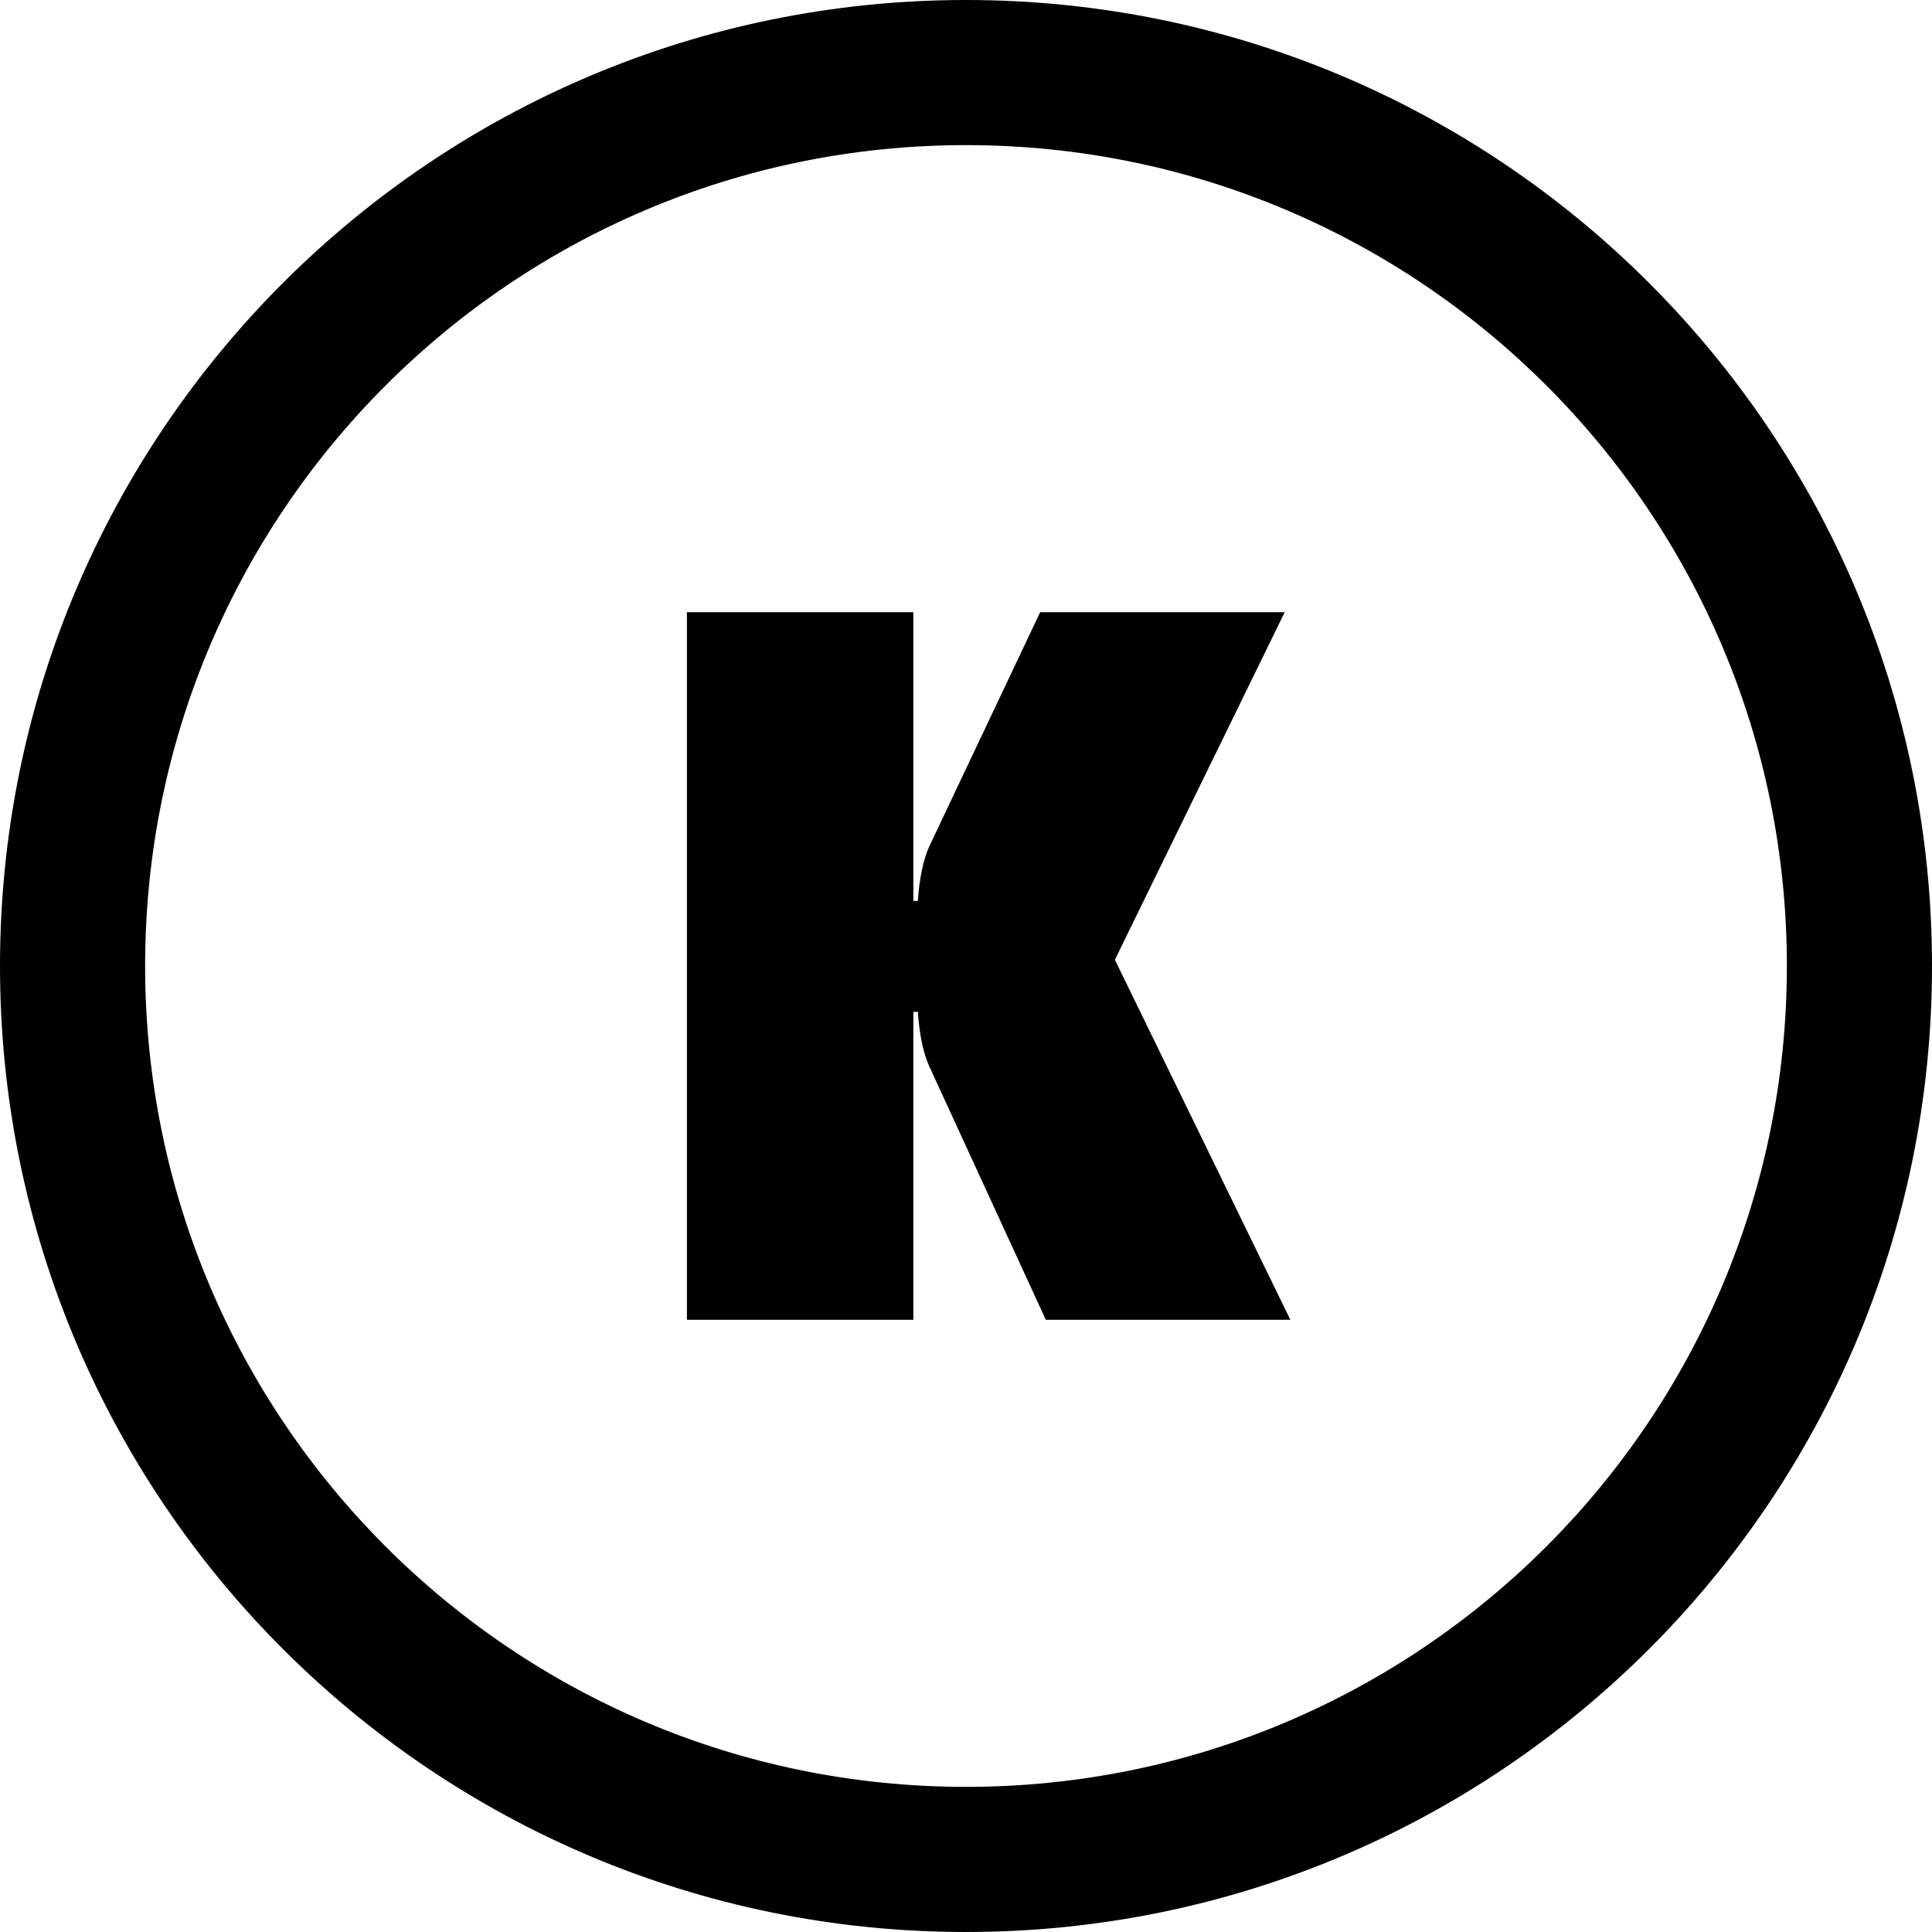
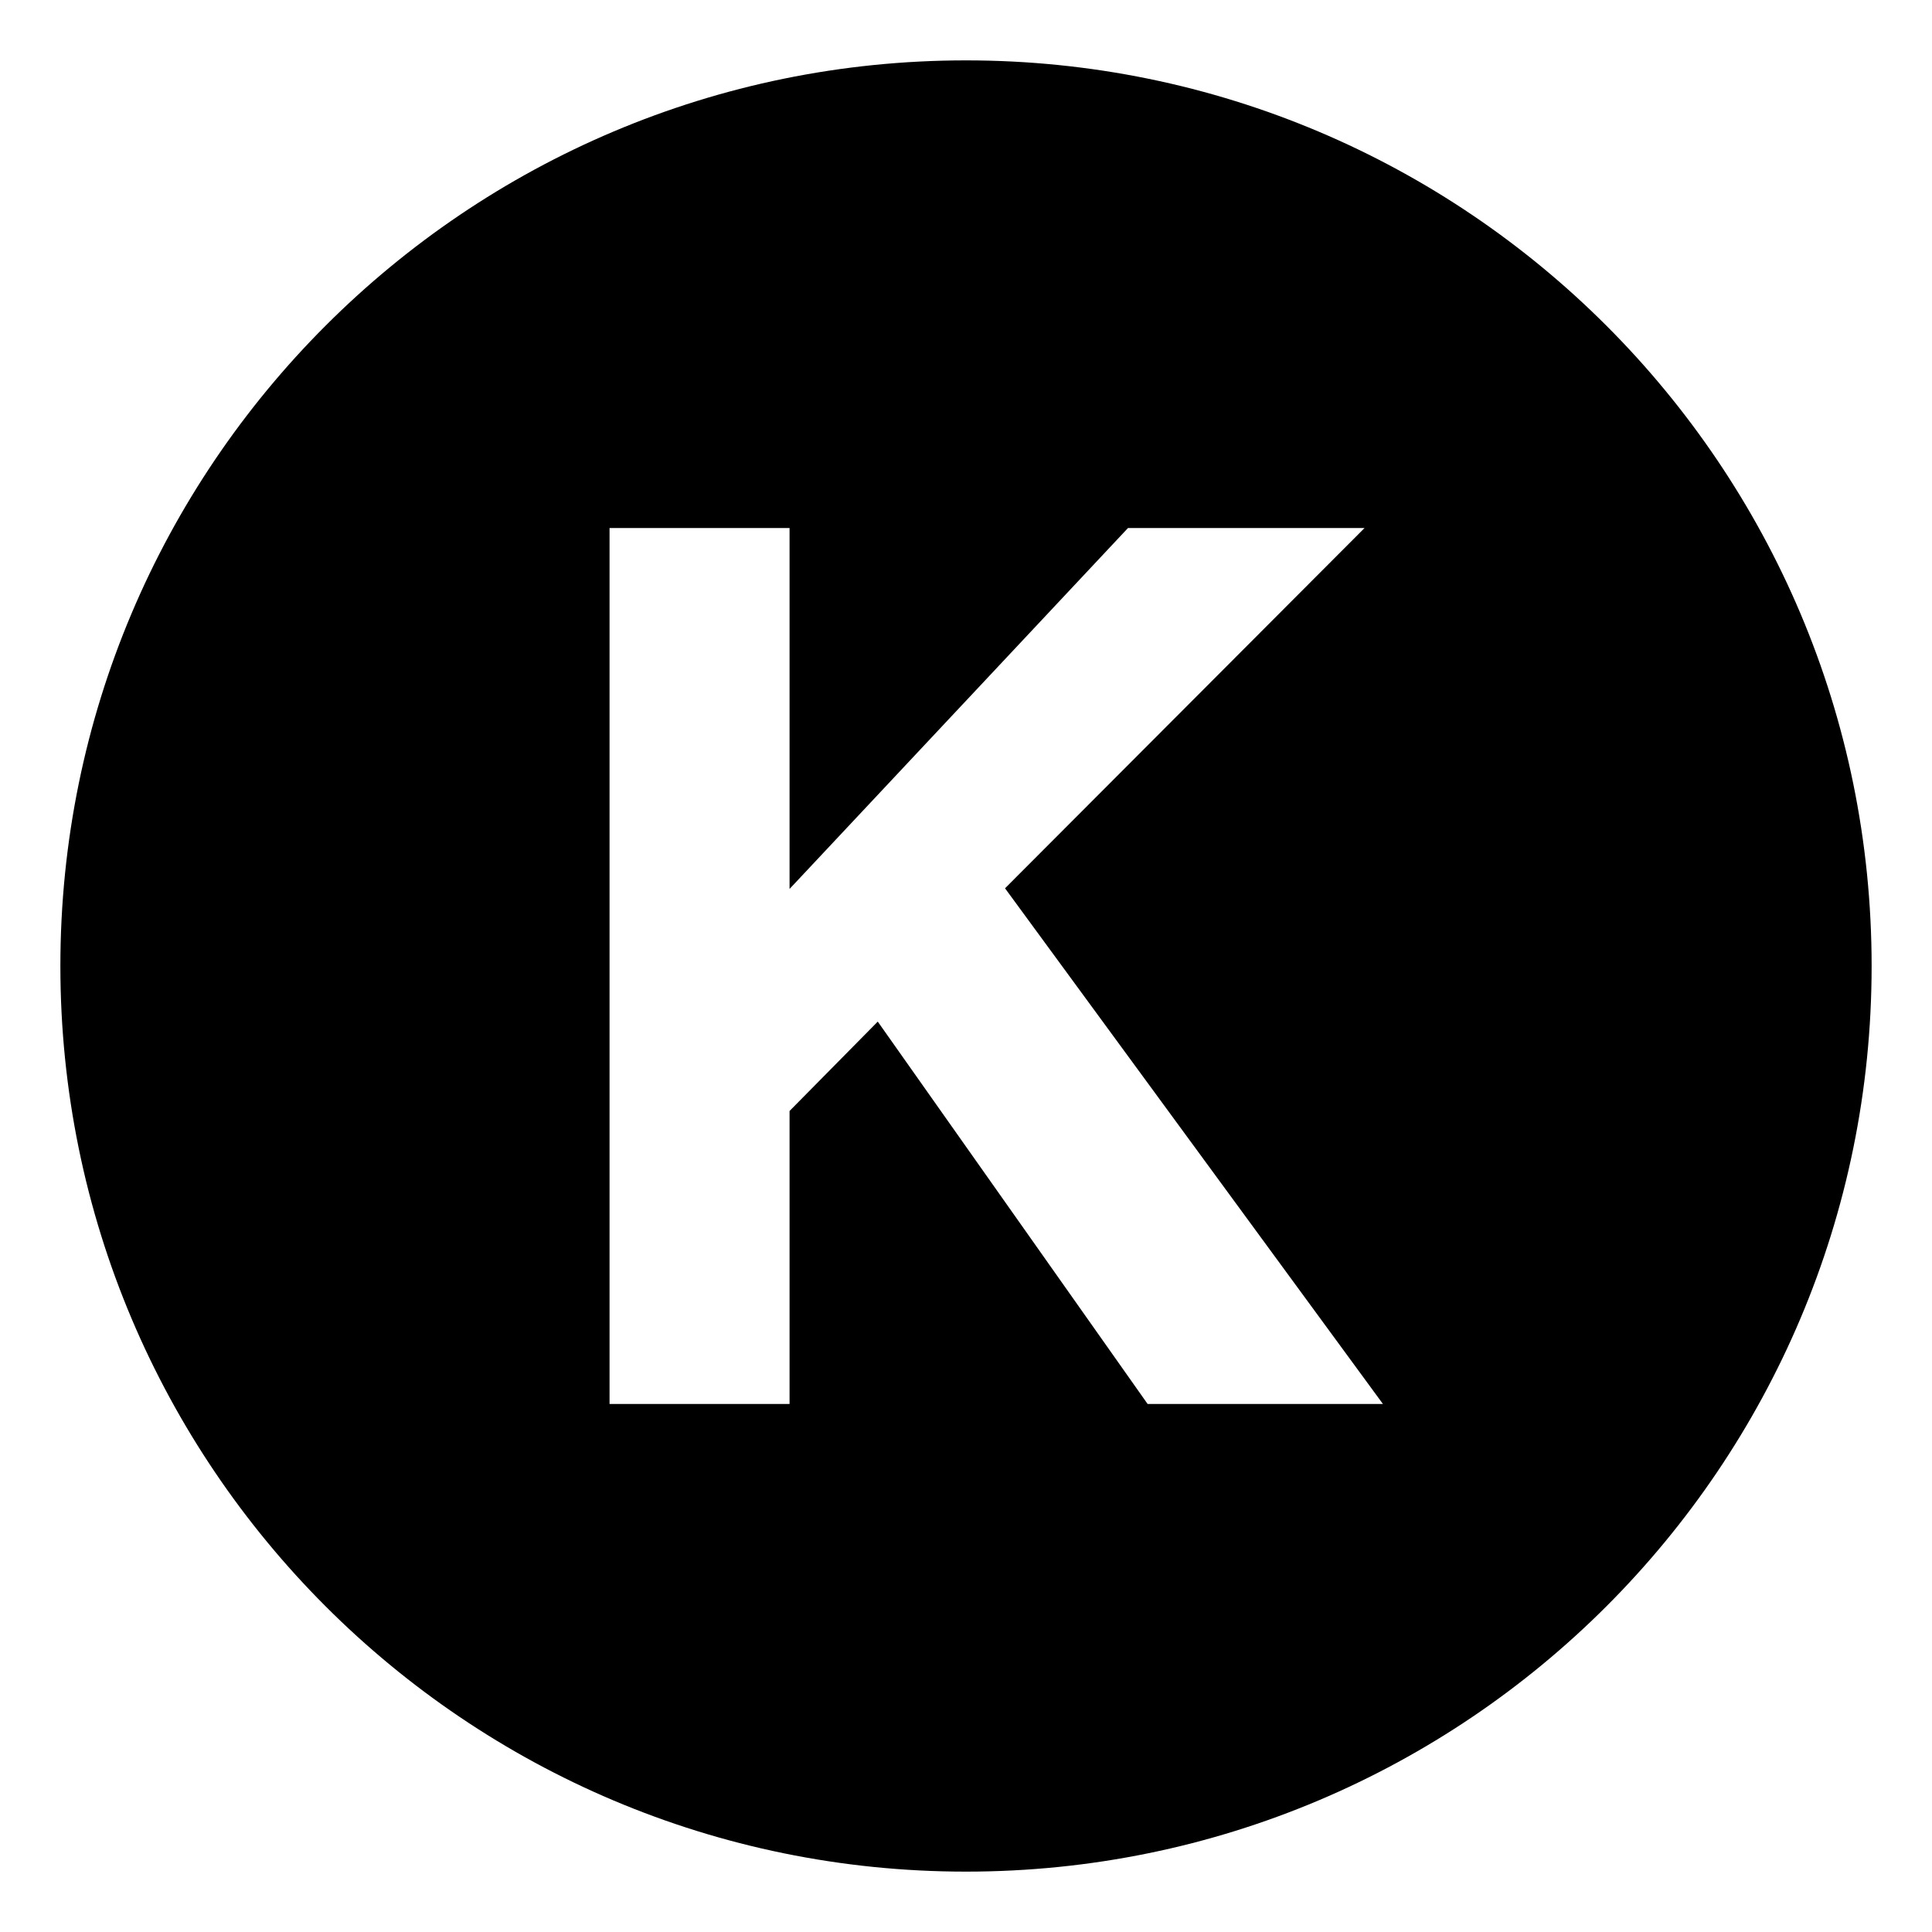
- <svg xmlns="http://www.w3.org/2000/svg" shape-rendering="geometricPrecision" text-rendering="geometricPrecision" image-rendering="optimizeQuality" fill-rule="evenodd" clip-rule="evenodd" viewBox="0 0 512 512">
-   <path style="fill:#000000;" d="M255.998 0c70.69 0 134.694 28.657 181.017 74.981C483.342 121.308 512 185.309 512 255.998c0 70.69-28.658 134.694-74.982 181.017C390.692 483.342 326.688 512 255.998 512c-70.689 0-134.69-28.658-181.017-74.985C28.657 390.692 0 326.688 0 255.998c0-70.689 28.657-134.687 74.981-181.017C121.311 28.657 185.309 0 255.998 0zm-13.95 268.153v81.609h-60.007V162.24h60.007v76.51h1.201c.4-6.001 1.4-10.803 3-14.404l29.403-62.106h64.809l-45.005 92.109 46.504 95.413h-64.806l-30.905-67.208c-1.6-3.601-2.6-8.401-3-14.401h-1.201zm167.775-165.98C370.461 62.812 316.071 38.46 255.998 38.46c-60.072 0-114.46 24.352-153.825 63.713-39.361 39.365-63.713 93.753-63.713 153.825 0 60.073 24.352 114.463 63.713 153.825 39.365 39.365 93.753 63.716 153.825 63.716 60.073 0 114.463-24.351 153.828-63.716 39.362-39.362 63.713-93.752 63.713-153.825 0-60.072-24.351-114.46-63.716-153.825z" />
+ <svg xmlns="http://www.w3.org/2000/svg" width="800px" height="800px" viewBox="0 0 64 64" aria-hidden="true" role="img" class="iconify iconify--emojione-monotone" preserveAspectRatio="xMidYMid meet">
+   <path d="M32 2C15.432 2 2 15.432 2 32s13.432 30 30 30s30-13.432 30-30S48.568 2 32 2m6.016 44.508l-8.939-12.666l-2.922 2.961v9.705h-5.963V17.492h5.963v11.955l11.211-11.955h7.836L33.293 29.426l12.518 17.082h-7.795" fill="#000000" />
</svg>
